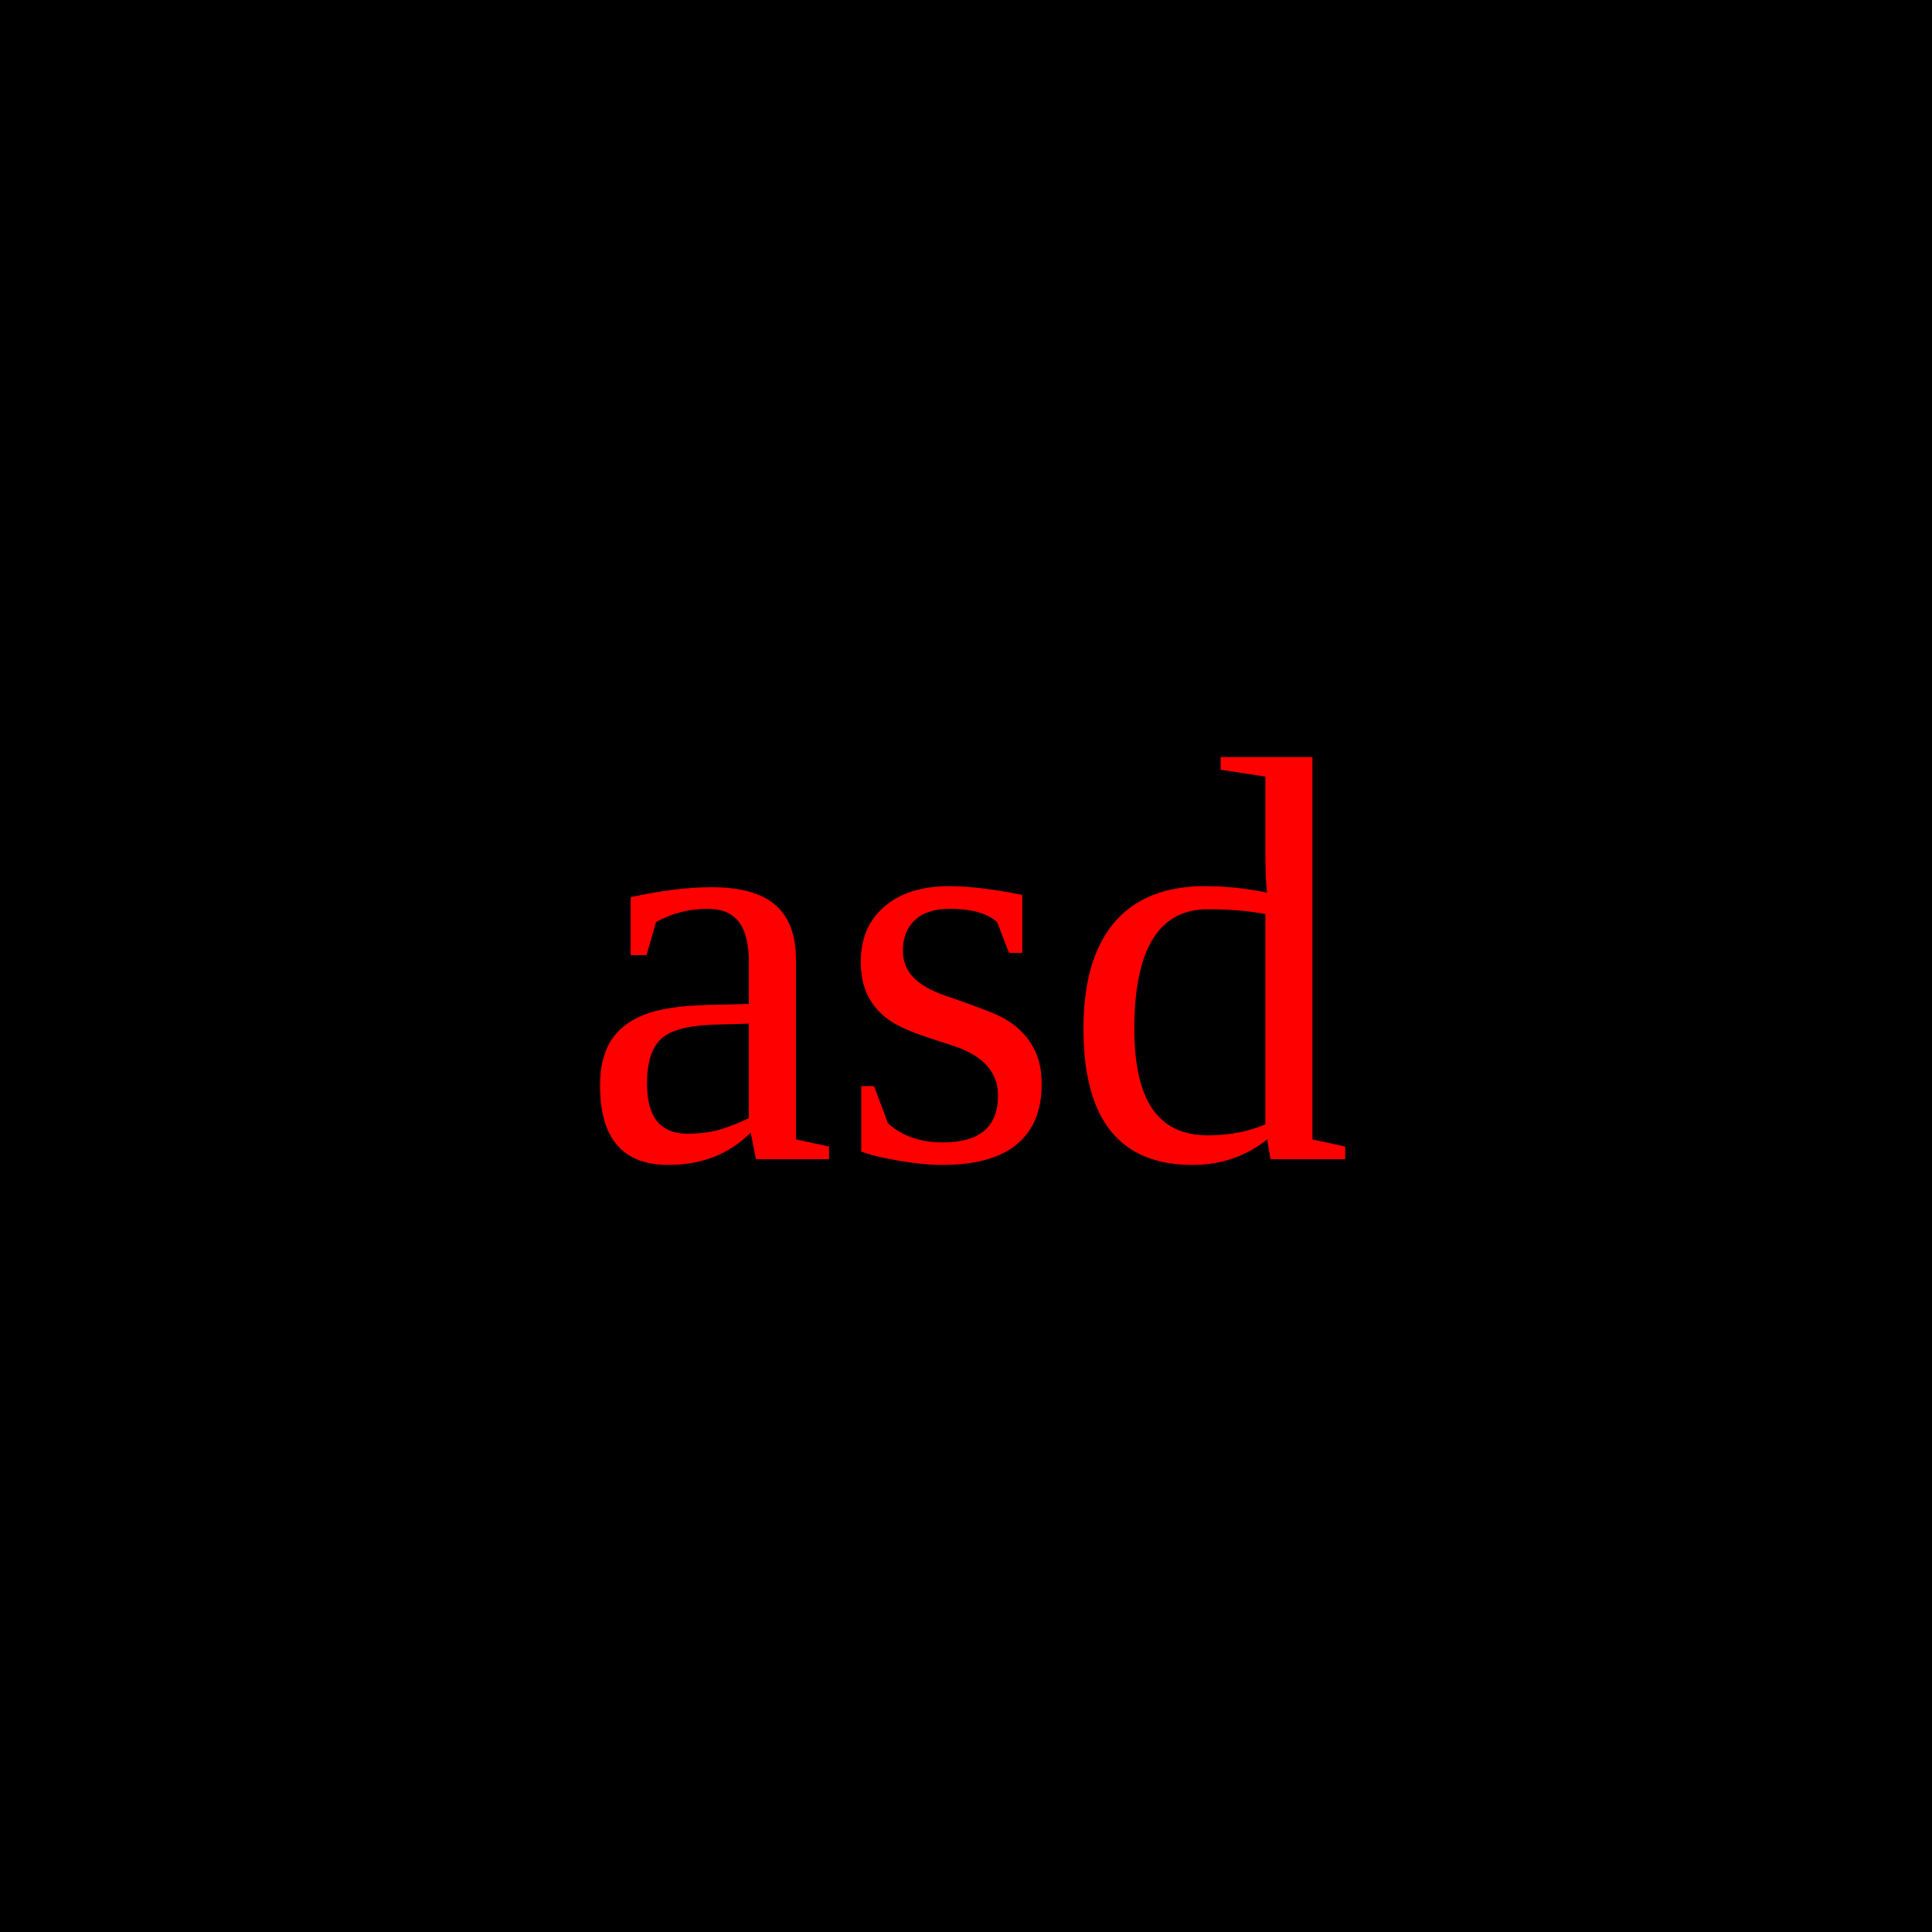
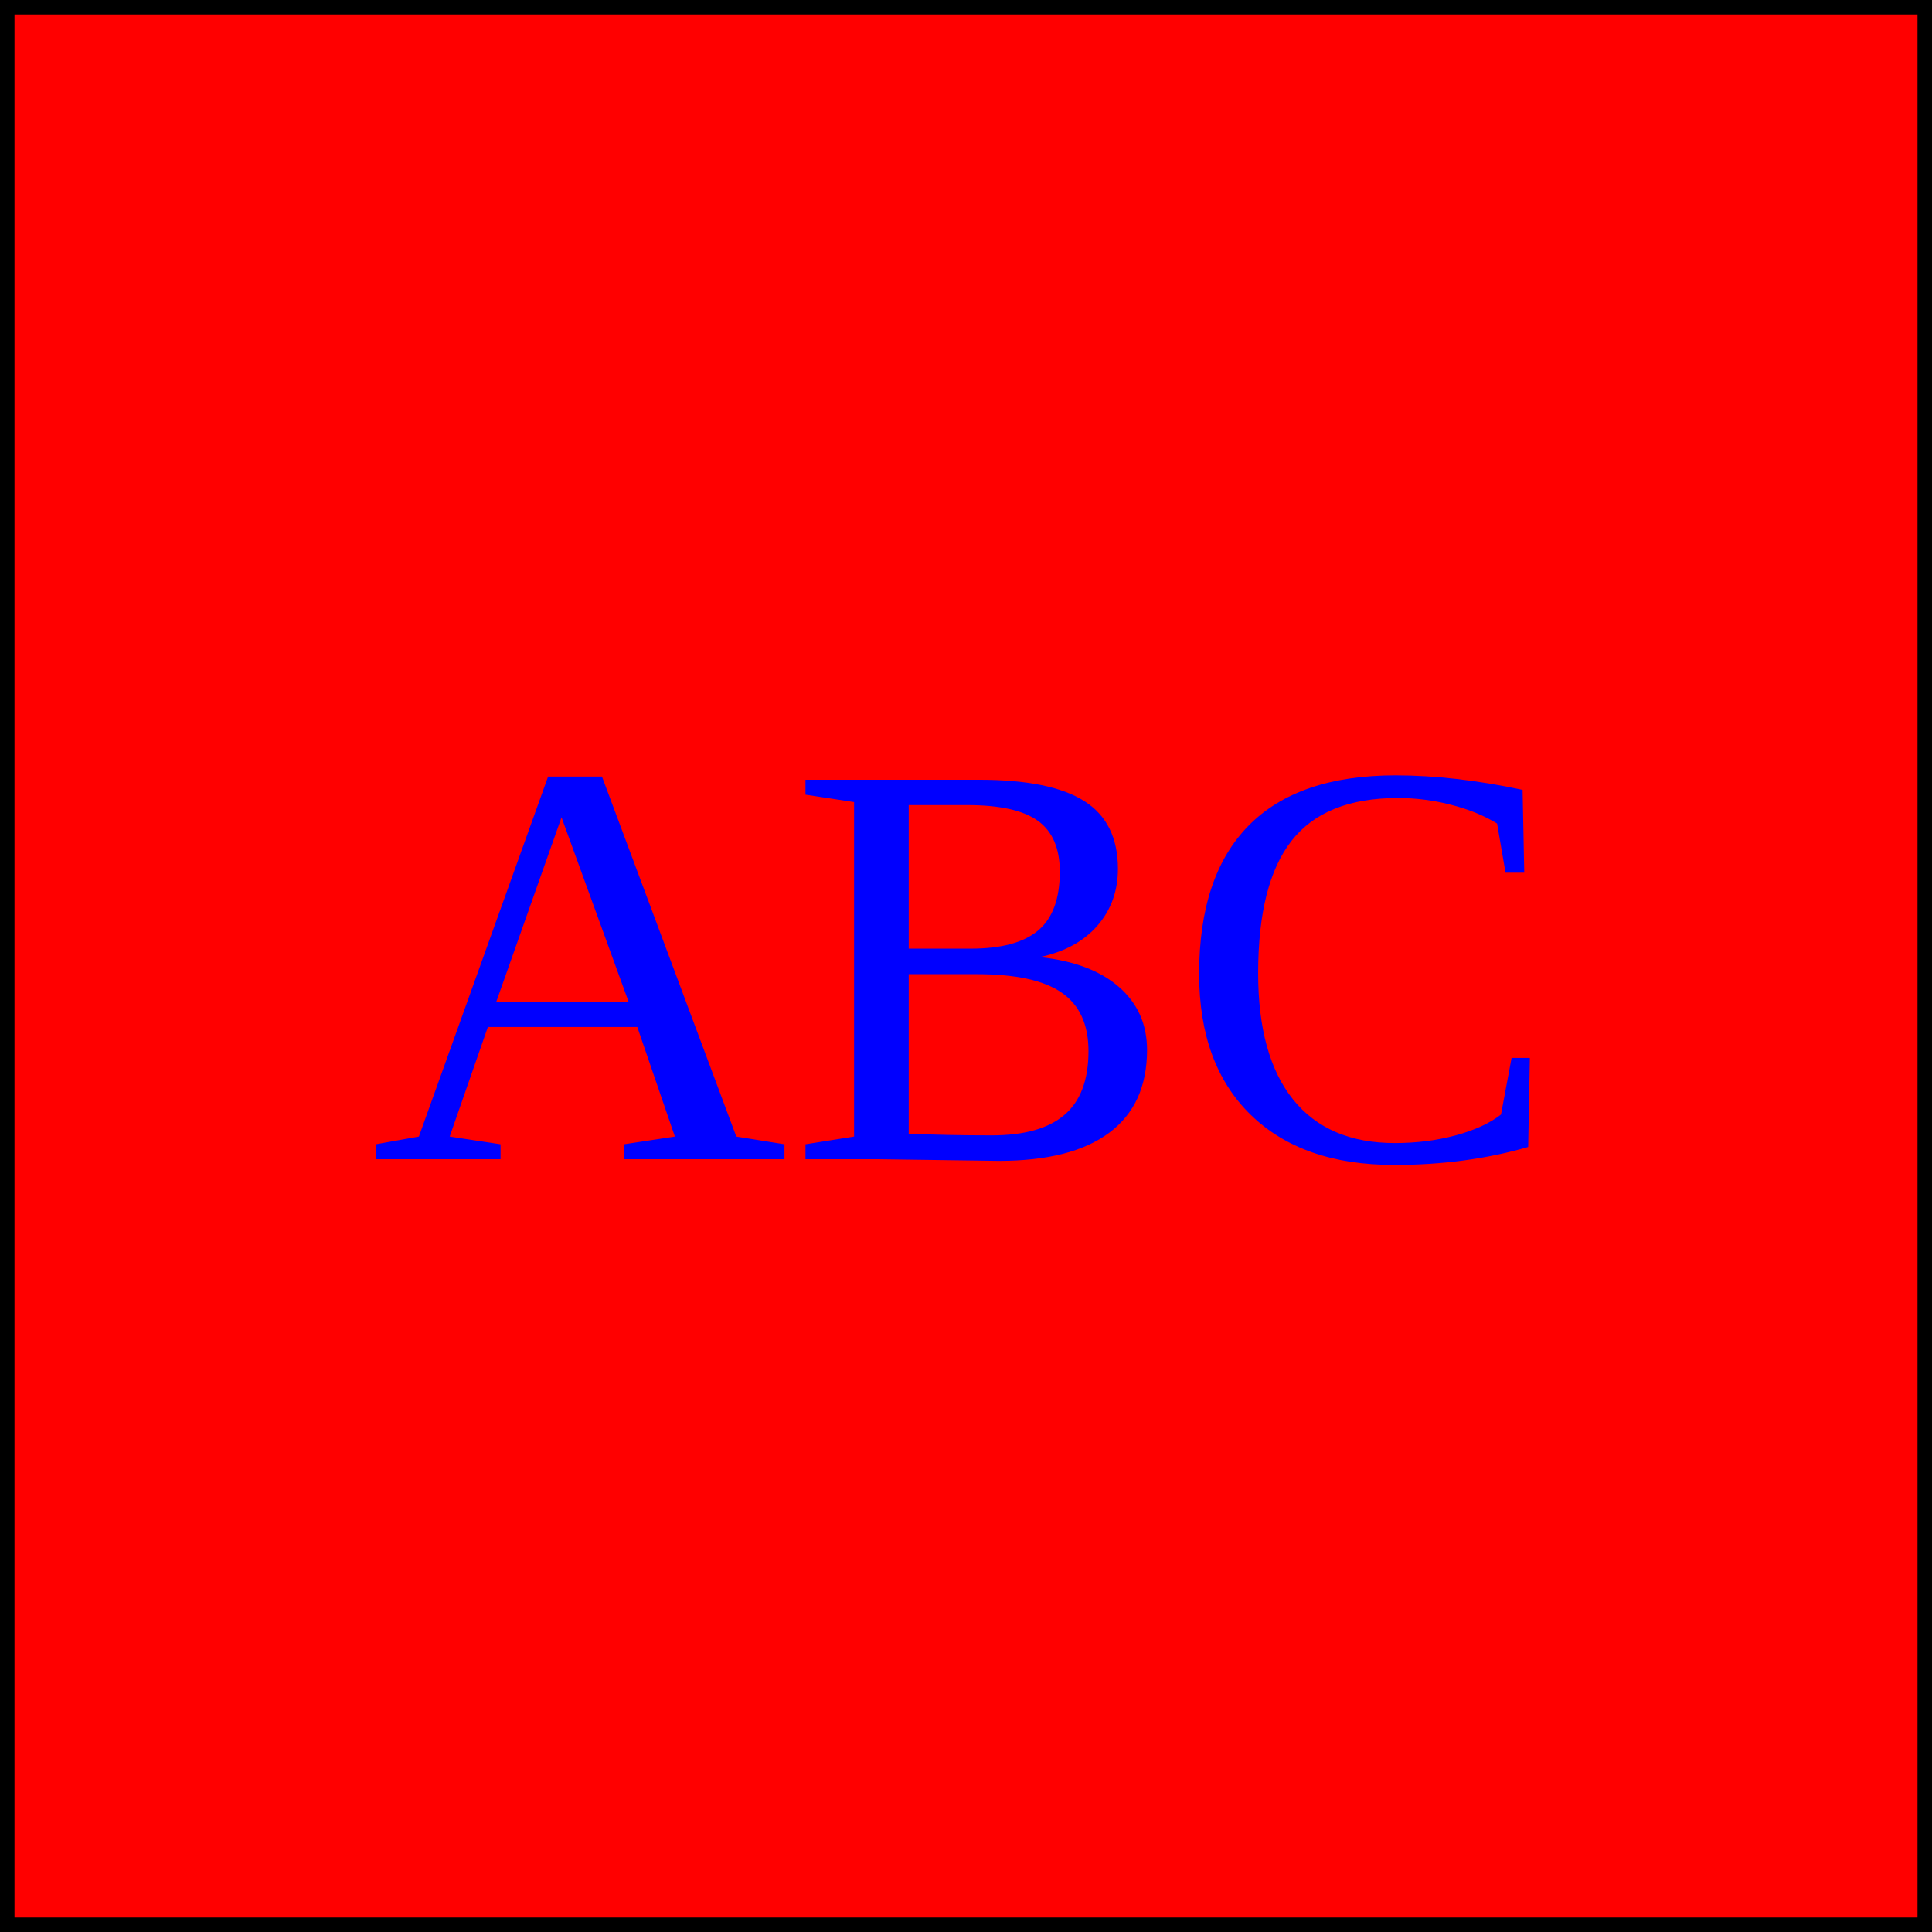
<svg xmlns="http://www.w3.org/2000/svg" version="1.1" width="200" height="200">
-   <rect width="200" height="200" style="fill:black;stroke-width:3;stroke:black" />
-   <text x="100" y="120" font-size="60" text-anchor="middle" fill="red">asd</text>
+   <rect width="200" height="200" style="fill:red;stroke-width:3;stroke:black" />
+   <text x="100" y="120" font-size="60" text-anchor="middle" fill="blue">ABC</text>
</svg>
